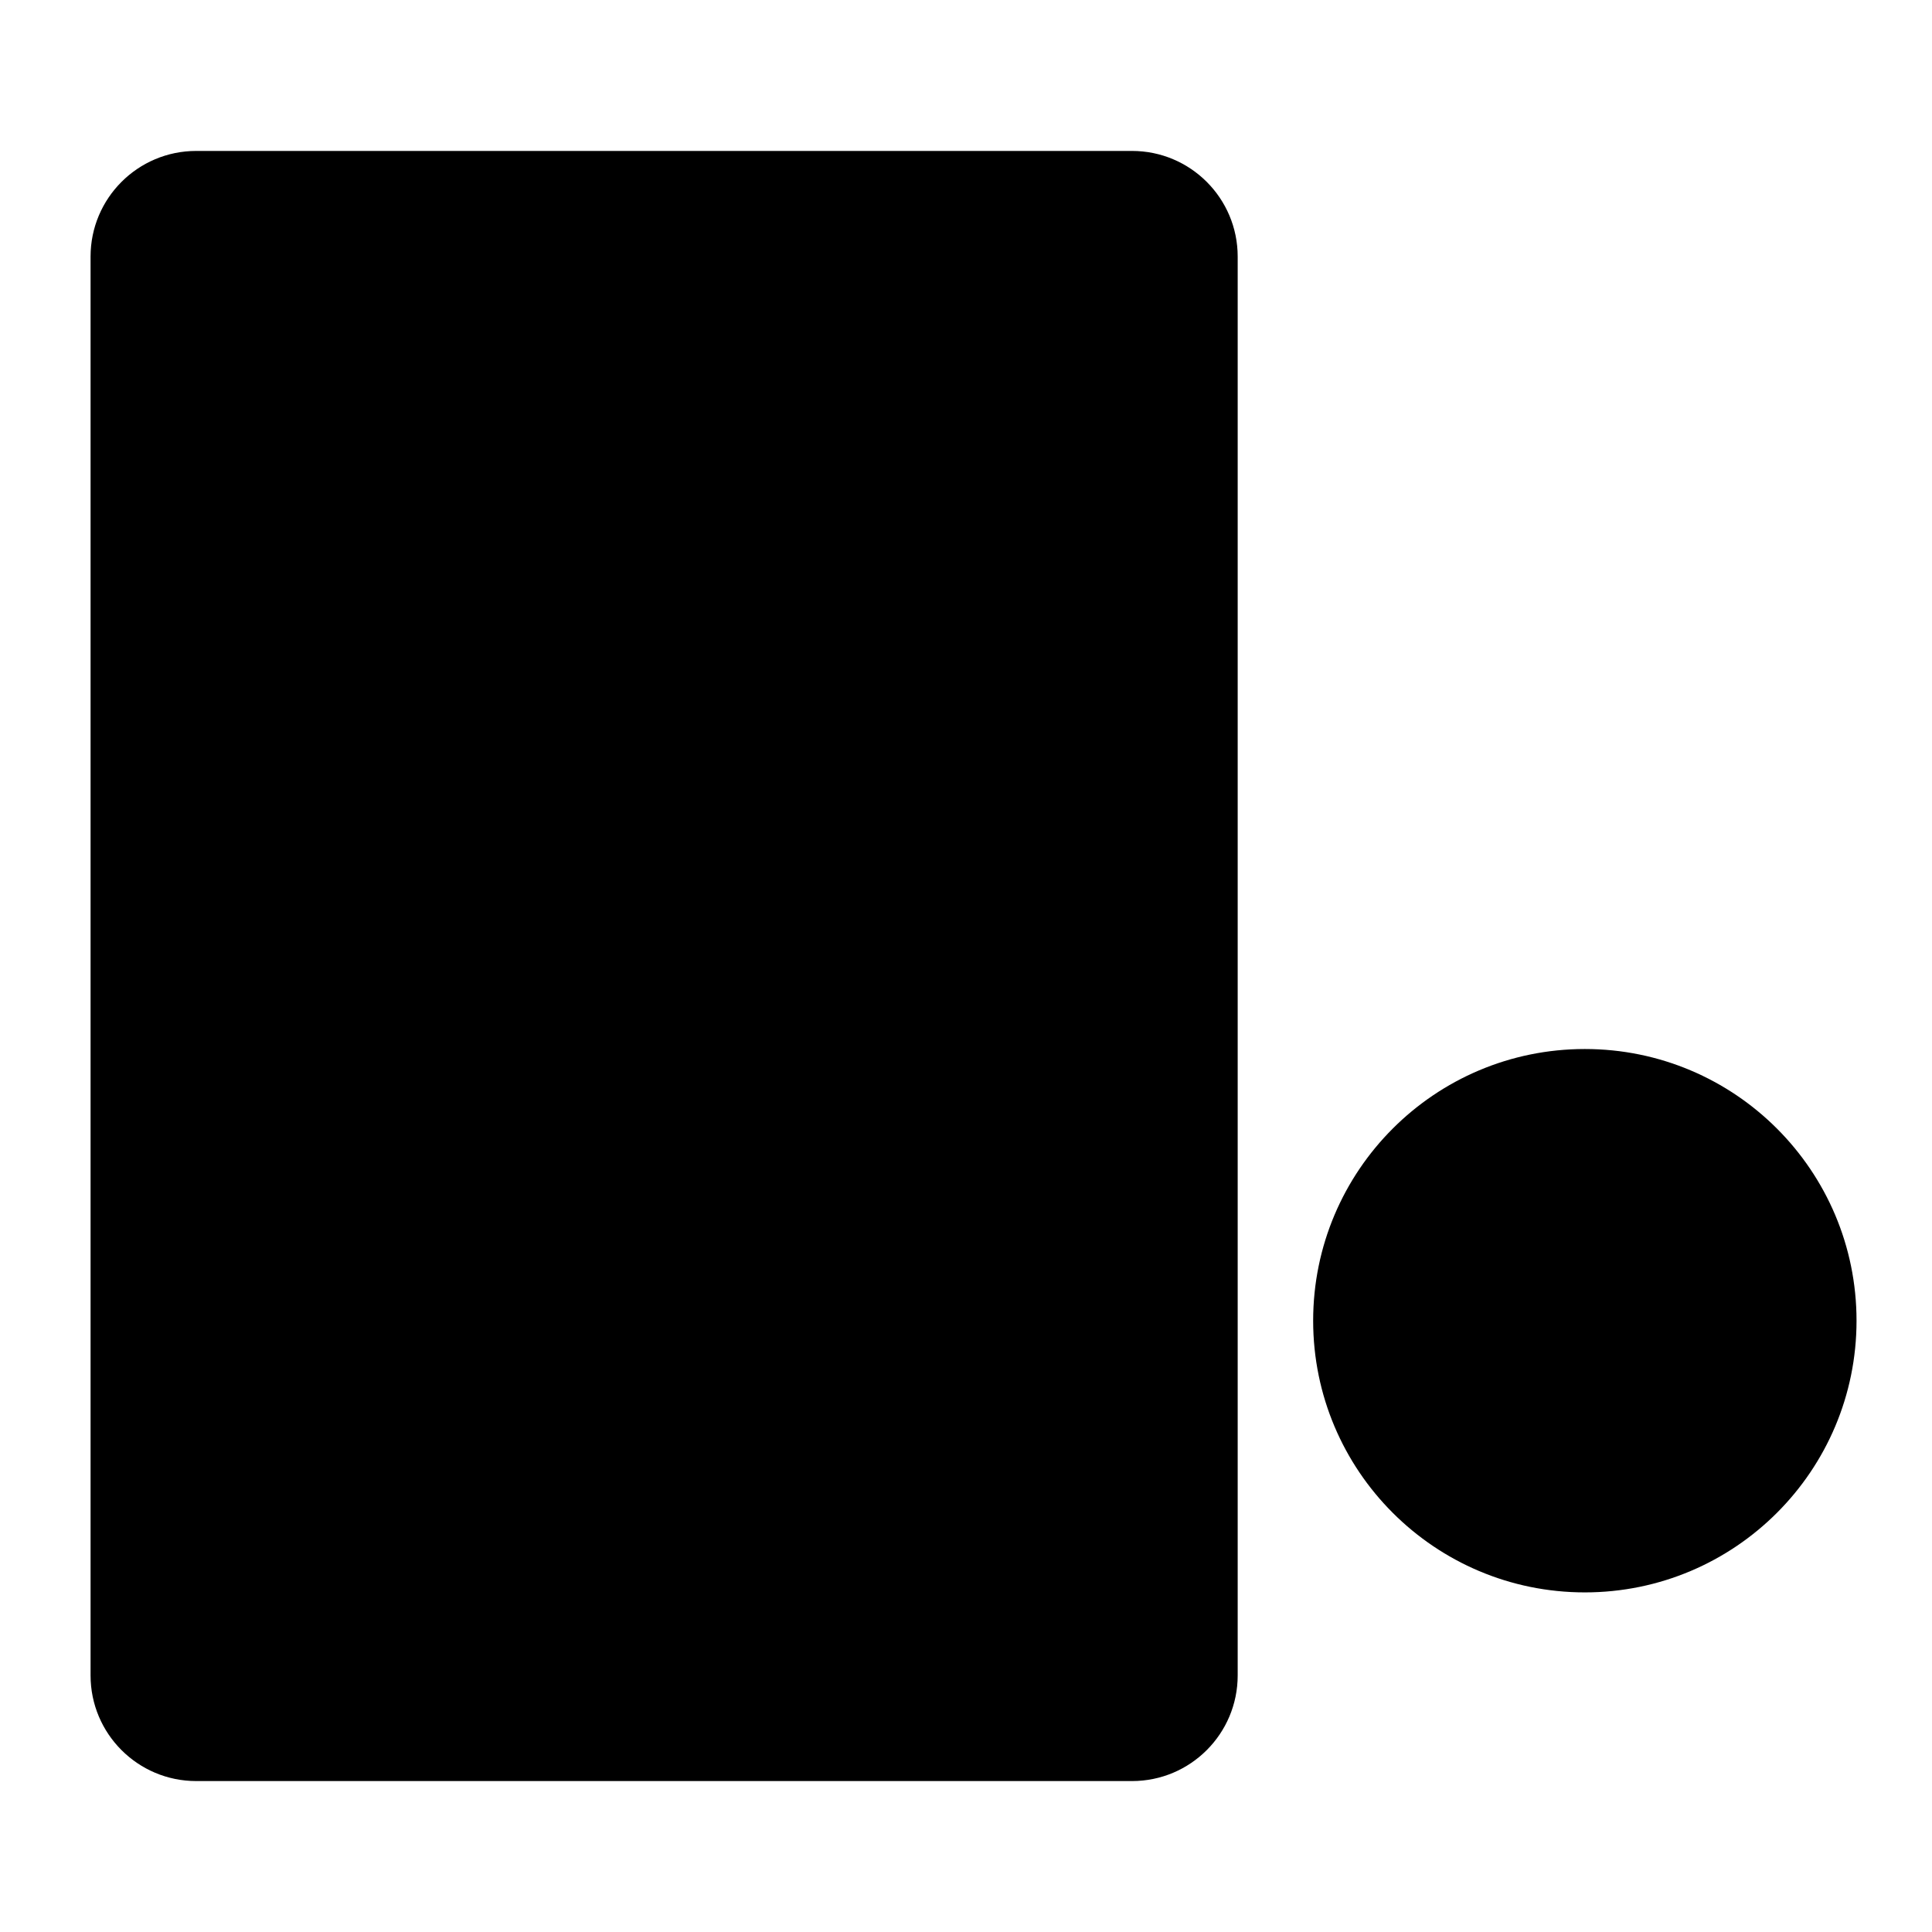
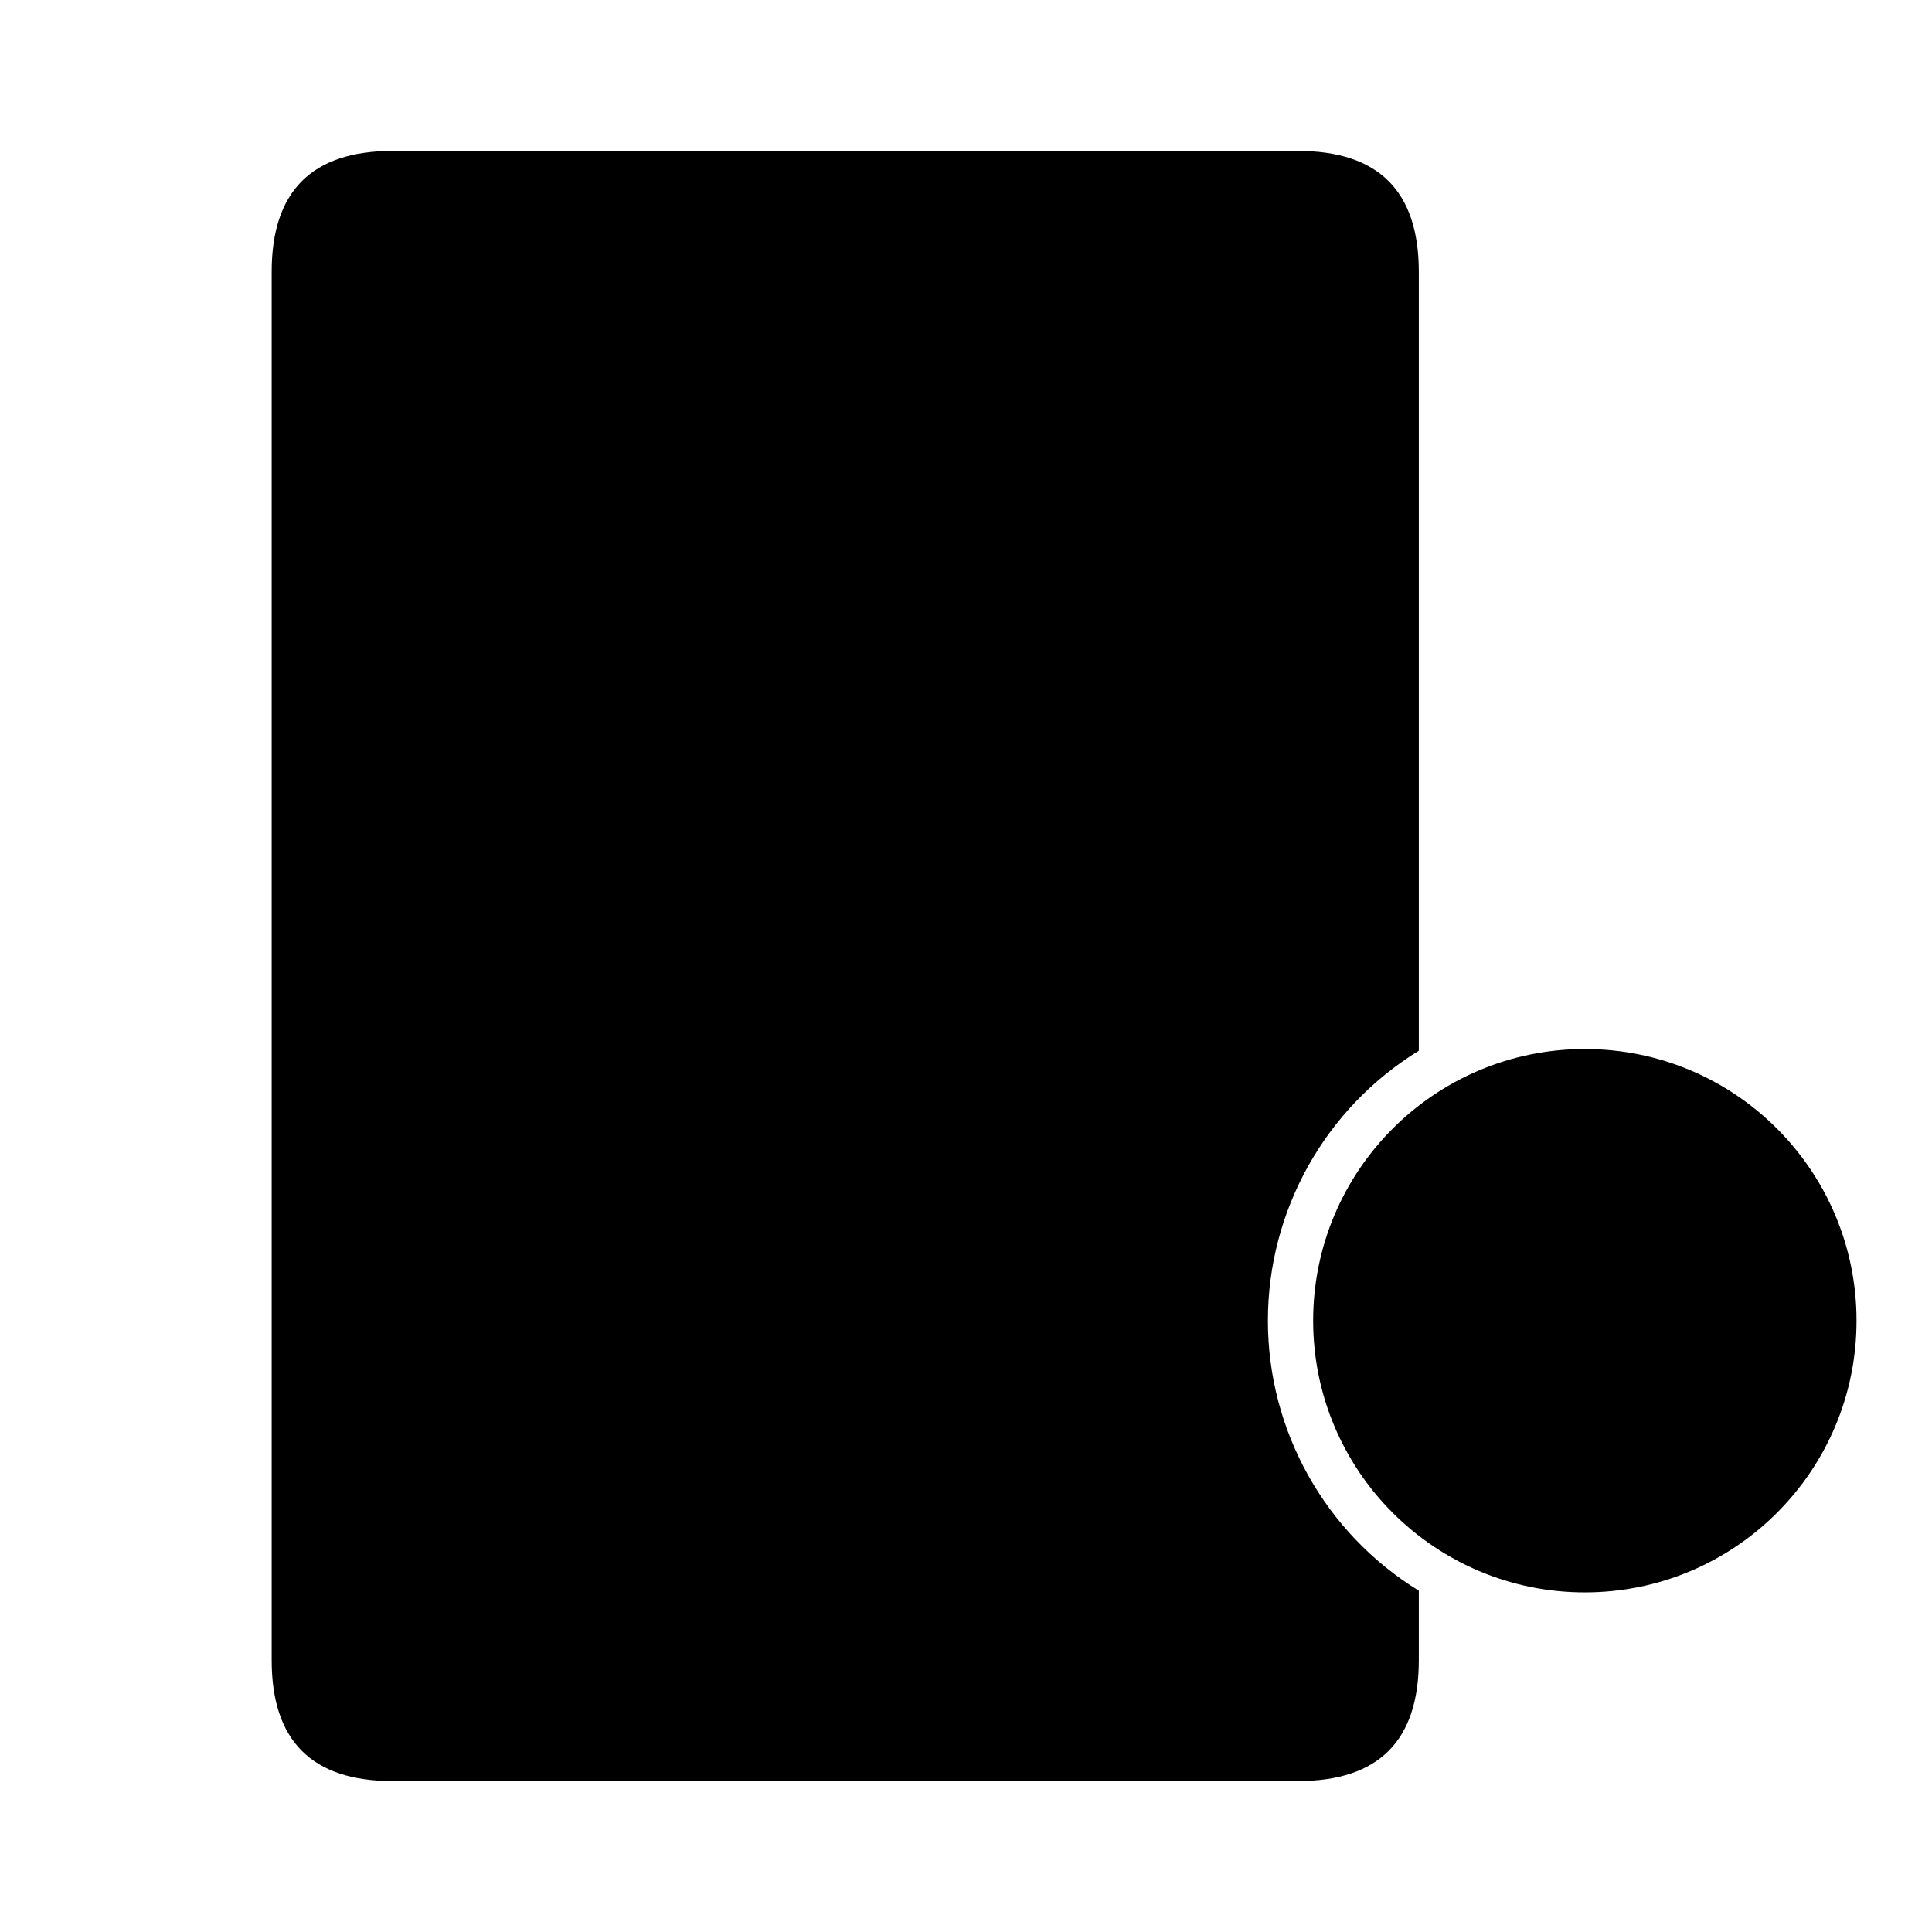
<svg xmlns="http://www.w3.org/2000/svg" width="512" height="512" viewBox="0 0 512 512">
  <g stroke-linecap="round">
-     <rect x="24" y="40" width="304" height="432" rx="28" />
-     <circle cx="176" cy="144" r="40" />
-     <path d="M112 260V248A64 64 0 0 1 240 248V260Q240 272 228 272H124Q112 272 112 260Z" />
-     <rect x="64" y="308" width="224" height="120" rx="16" />
-     <path d="M100 348H252M100 388H216" />
+     <path d="M104 40H344Q376 40 376 72V278.45A84 84 0 0 0 376 421.55V440Q376 472 344 472H104Q72 472 72 440V72Q72 40 104 40Z" />
+     <circle cx="148" cy="344" r="20" />
+     <path d="M148 252A92 92 0 0 1 240 344M148 180A164 164 0 0 1 312 344" />
    <circle cx="420" cy="350" r="72" />
    <path d="M420 316V384M386 350H454" />
  </g>
</svg>
